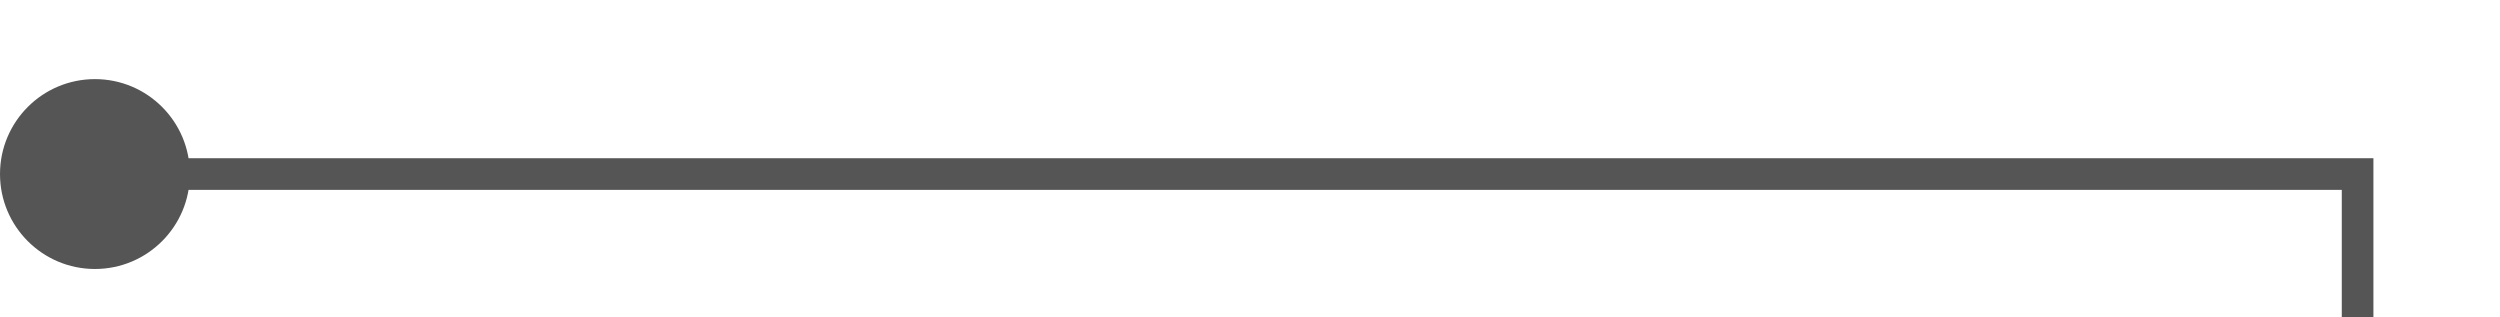
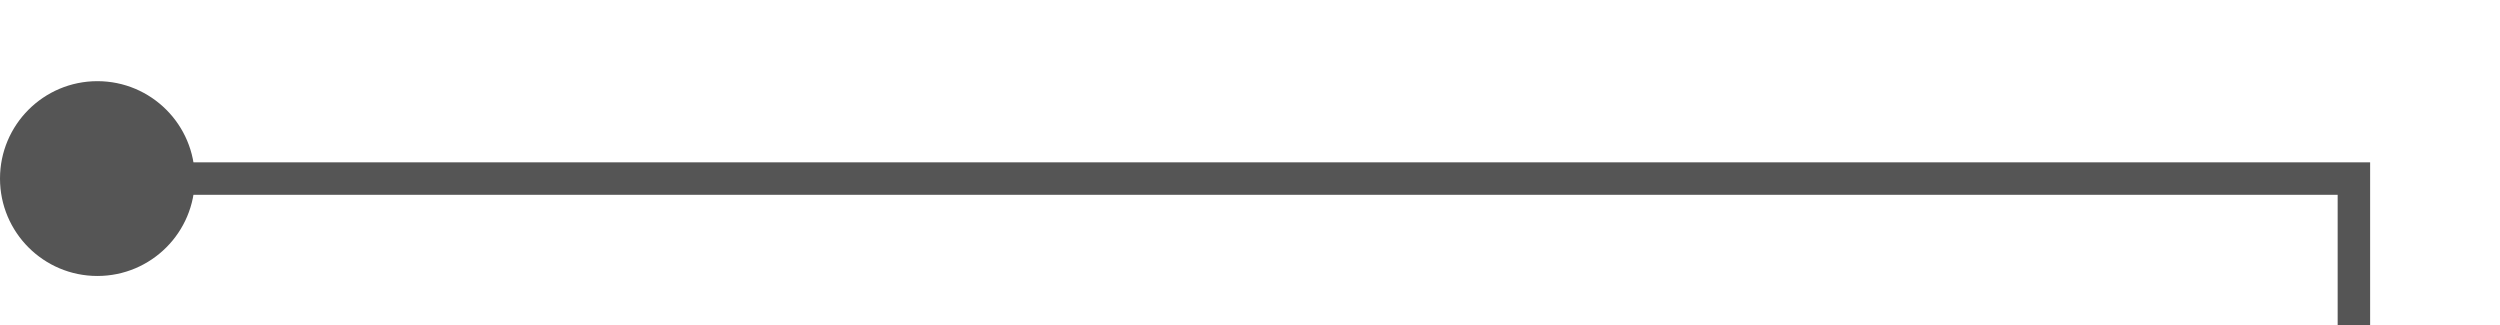
- <svg xmlns="http://www.w3.org/2000/svg" version="1.1" width="79px" height="10px" preserveAspectRatio="xMinYMid meet" viewBox="1336 878  79 8">
-   <path d="M 1337 882.5  L 1410.5 882.5  L 1410.5 947.5  L 1485.5 947.5  " stroke-width="1" stroke="#555555" fill="none" />
-   <path d="M 1339 879.5  A 3 3 0 0 0 1336 882.5 A 3 3 0 0 0 1339 885.5 A 3 3 0 0 0 1342 882.5 A 3 3 0 0 0 1339 879.5 Z " fill-rule="nonzero" fill="#555555" stroke="none" />
+ <svg xmlns="http://www.w3.org/2000/svg" version="1.1" width="77px" height="10px" preserveAspectRatio="xMinYMid meet" viewBox="1340 998  77 8">
+   <path d="M 1341 1002.5  L 1412.5 1002.5  L 1412.5 1083.5  L 1485.5 1083.5  " stroke-width="1" stroke="#555555" fill="none" />
+   <path d="M 1343 999.5  A 3 3 0 0 0 1340 1002.5 A 3 3 0 0 0 1343 1005.5 A 3 3 0 0 0 1346 1002.5 A 3 3 0 0 0 1343 999.5 Z " fill-rule="nonzero" fill="#555555" stroke="none" />
</svg>
